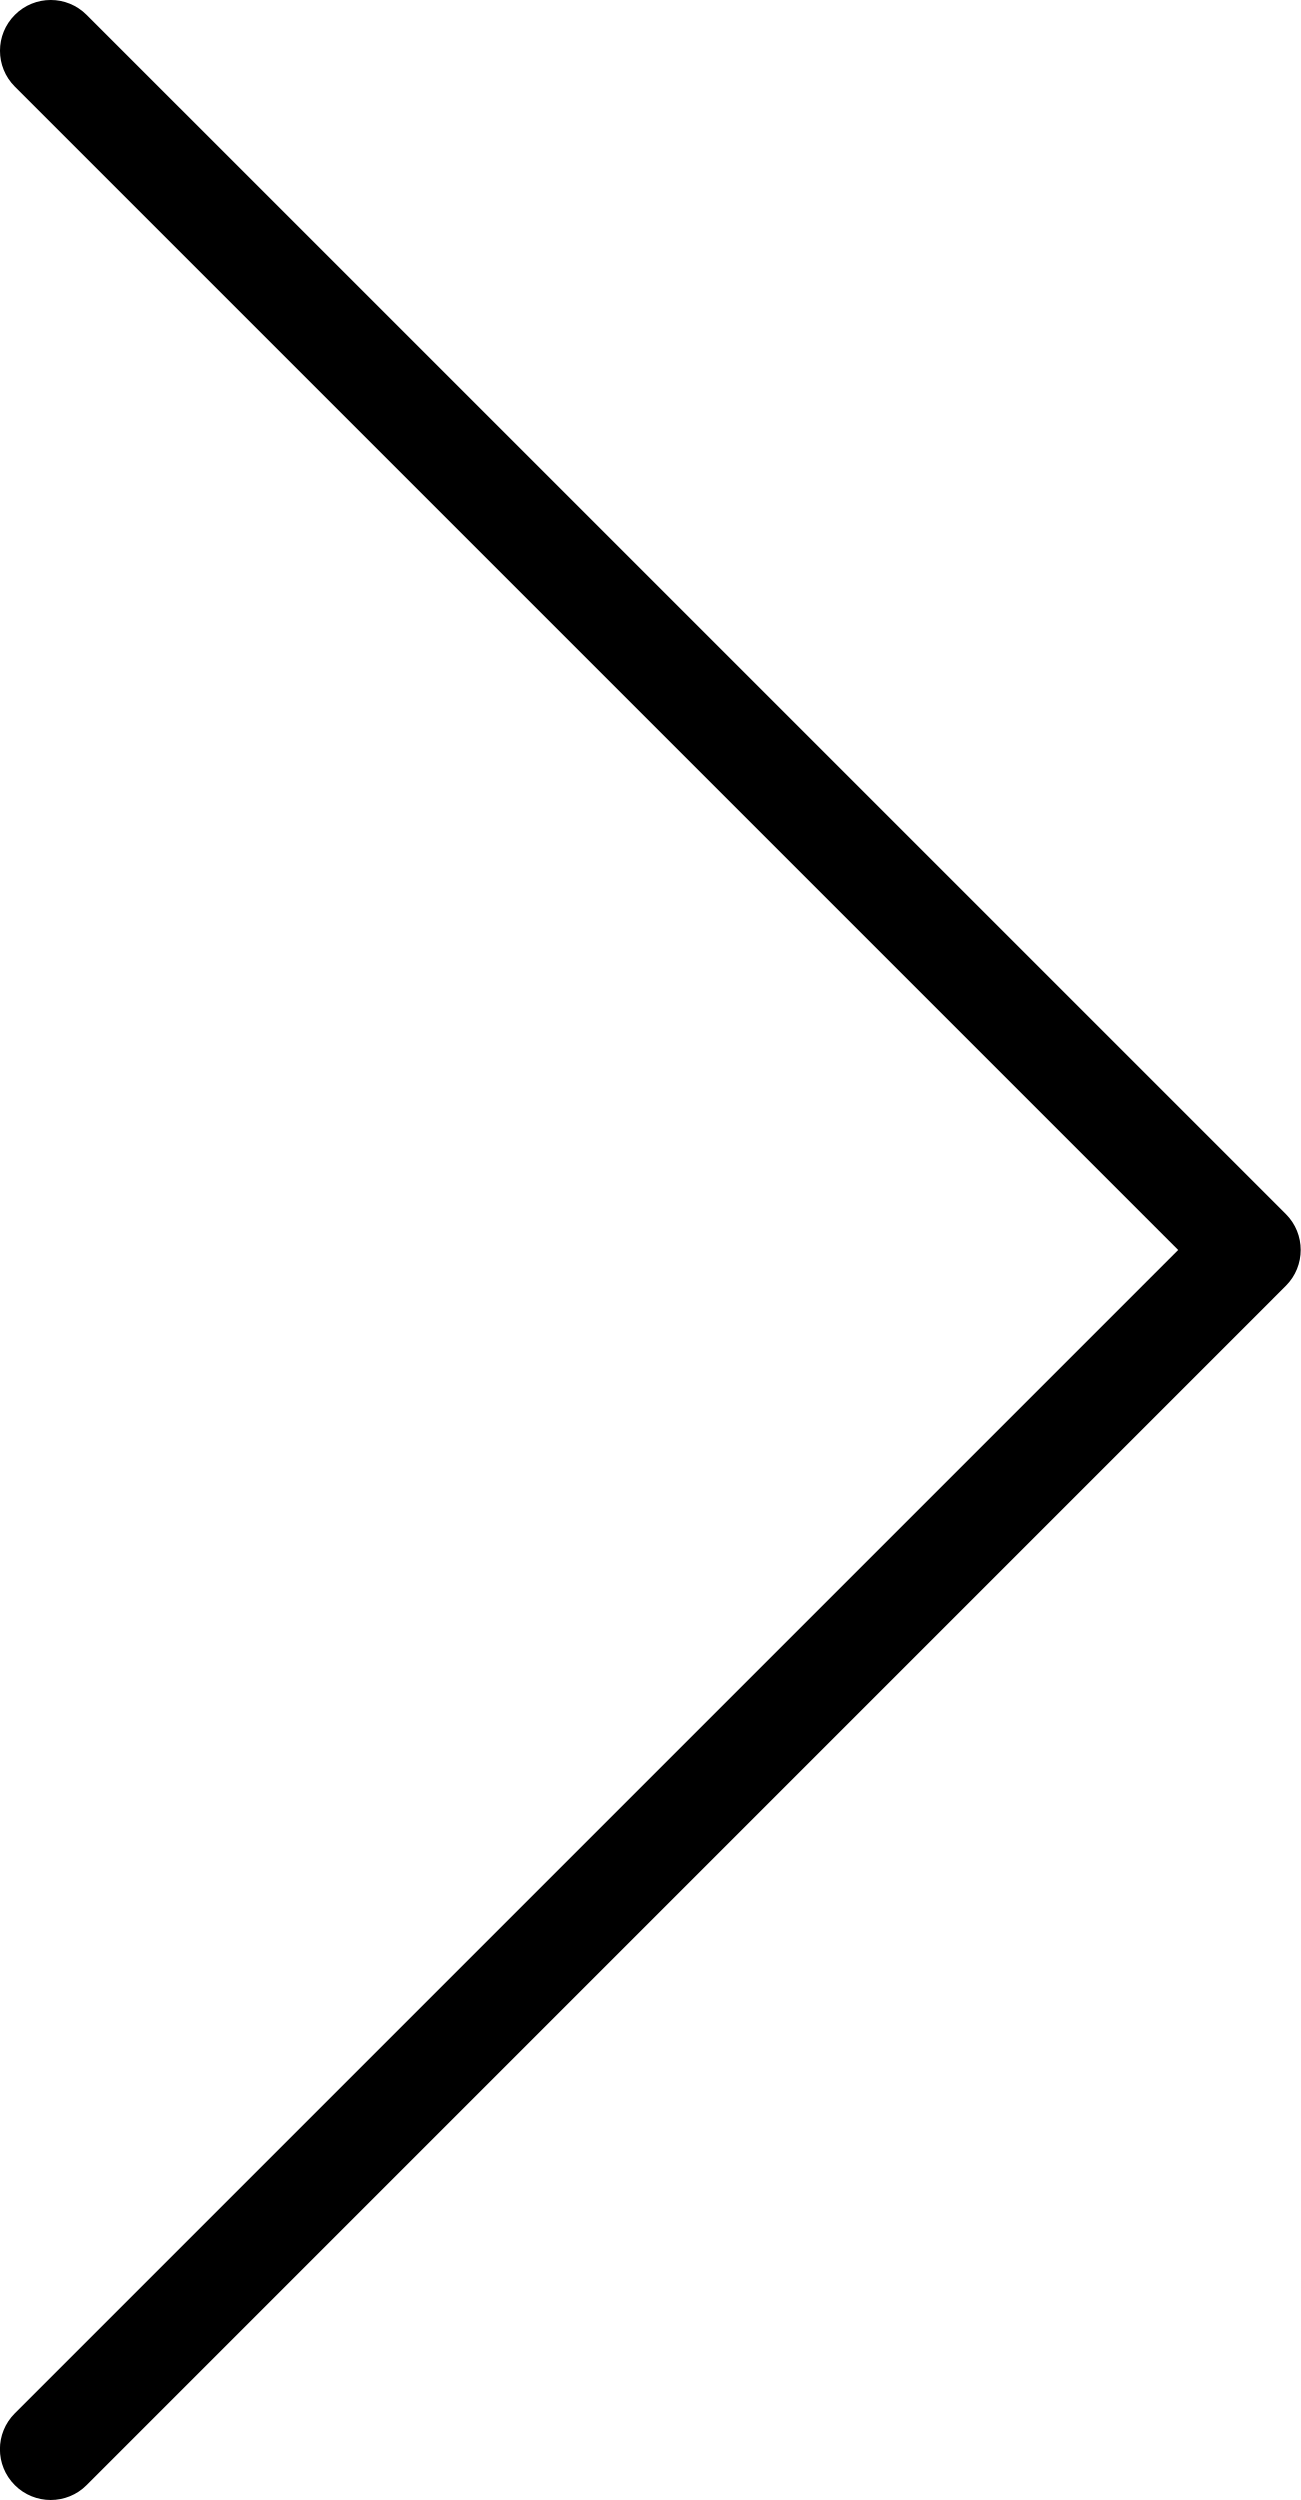
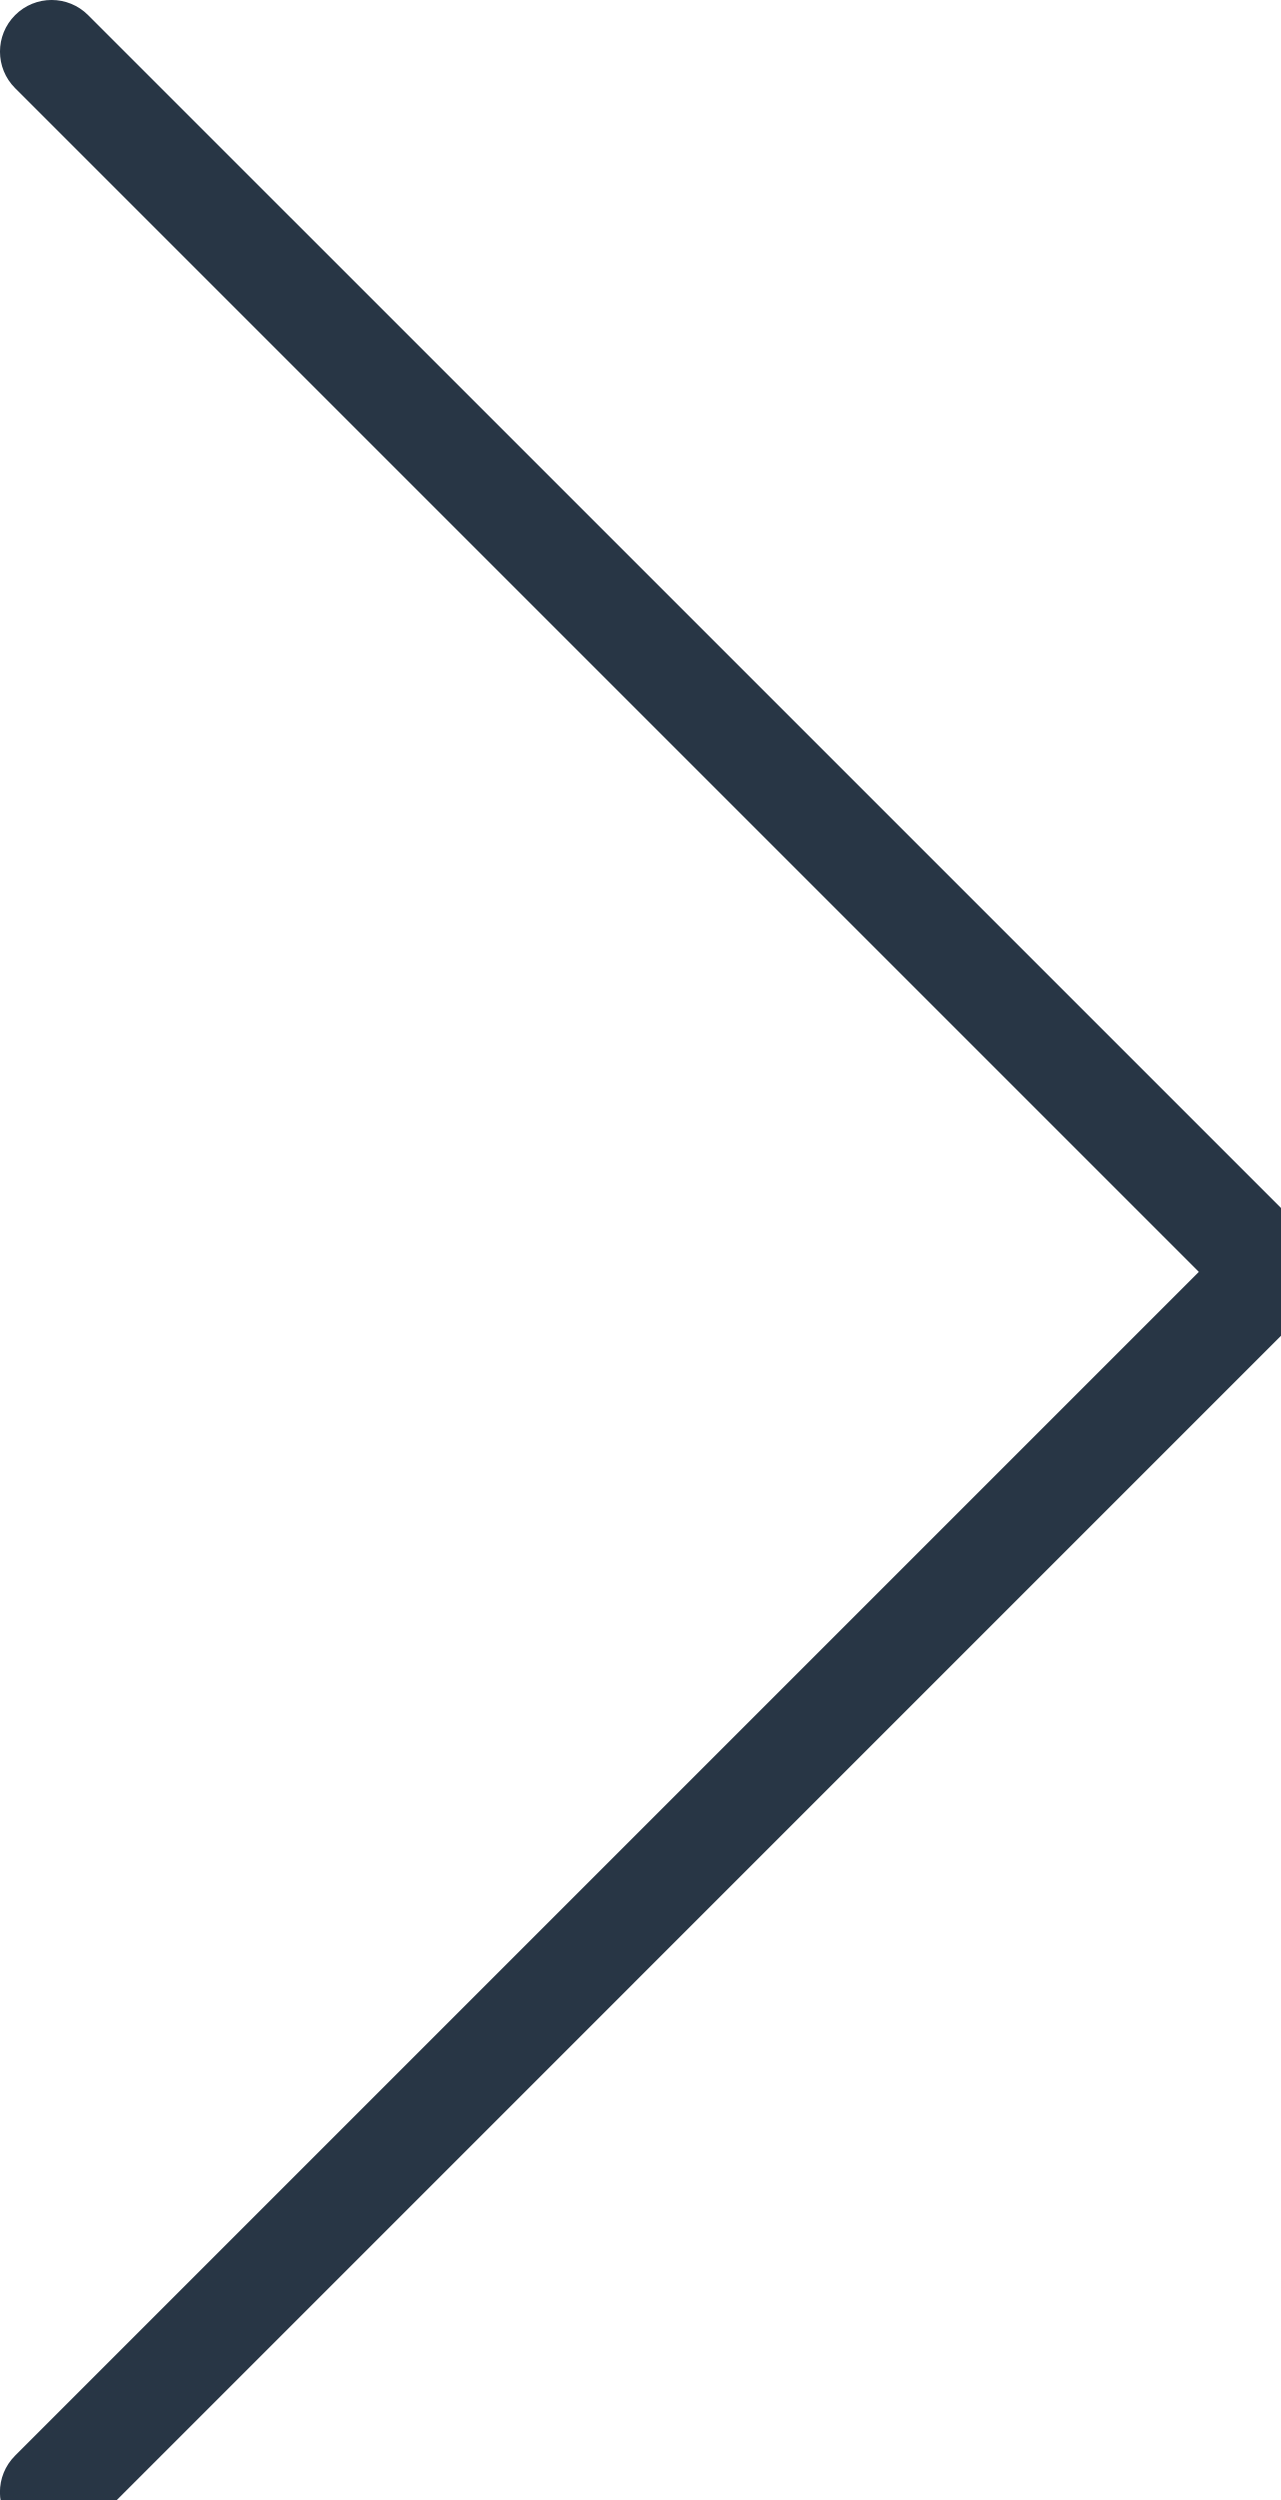
- <svg xmlns="http://www.w3.org/2000/svg" version="1.1" id="Layer_1" x="0px" y="0px" width="21.706px" height="41.719px" viewBox="0 0 21.706 41.719" enable-background="new 0 0 21.706 41.719" xml:space="preserve">
+ <svg xmlns="http://www.w3.org/2000/svg" x="0px" y="0px" width="21px" height="41px" viewBox="0 0 21 41" enable-background="new 0 0 21.706 41.719" xml:space="preserve" fill="#283645">
  <path d="M19.661,20.859L0.248,1.446c-0.331-0.331-0.331-0.867,0-1.198c0.33-0.331,0.867-0.331,1.197,0l20.013,20.012 c0.33,0.33,0.33,0.867,0,1.197L1.445,41.471c-0.164,0.165-0.382,0.248-0.599,0.248s-0.434-0.083-0.599-0.248 c-0.331-0.331-0.331-0.867,0-1.198L19.661,20.859z" />
</svg>
